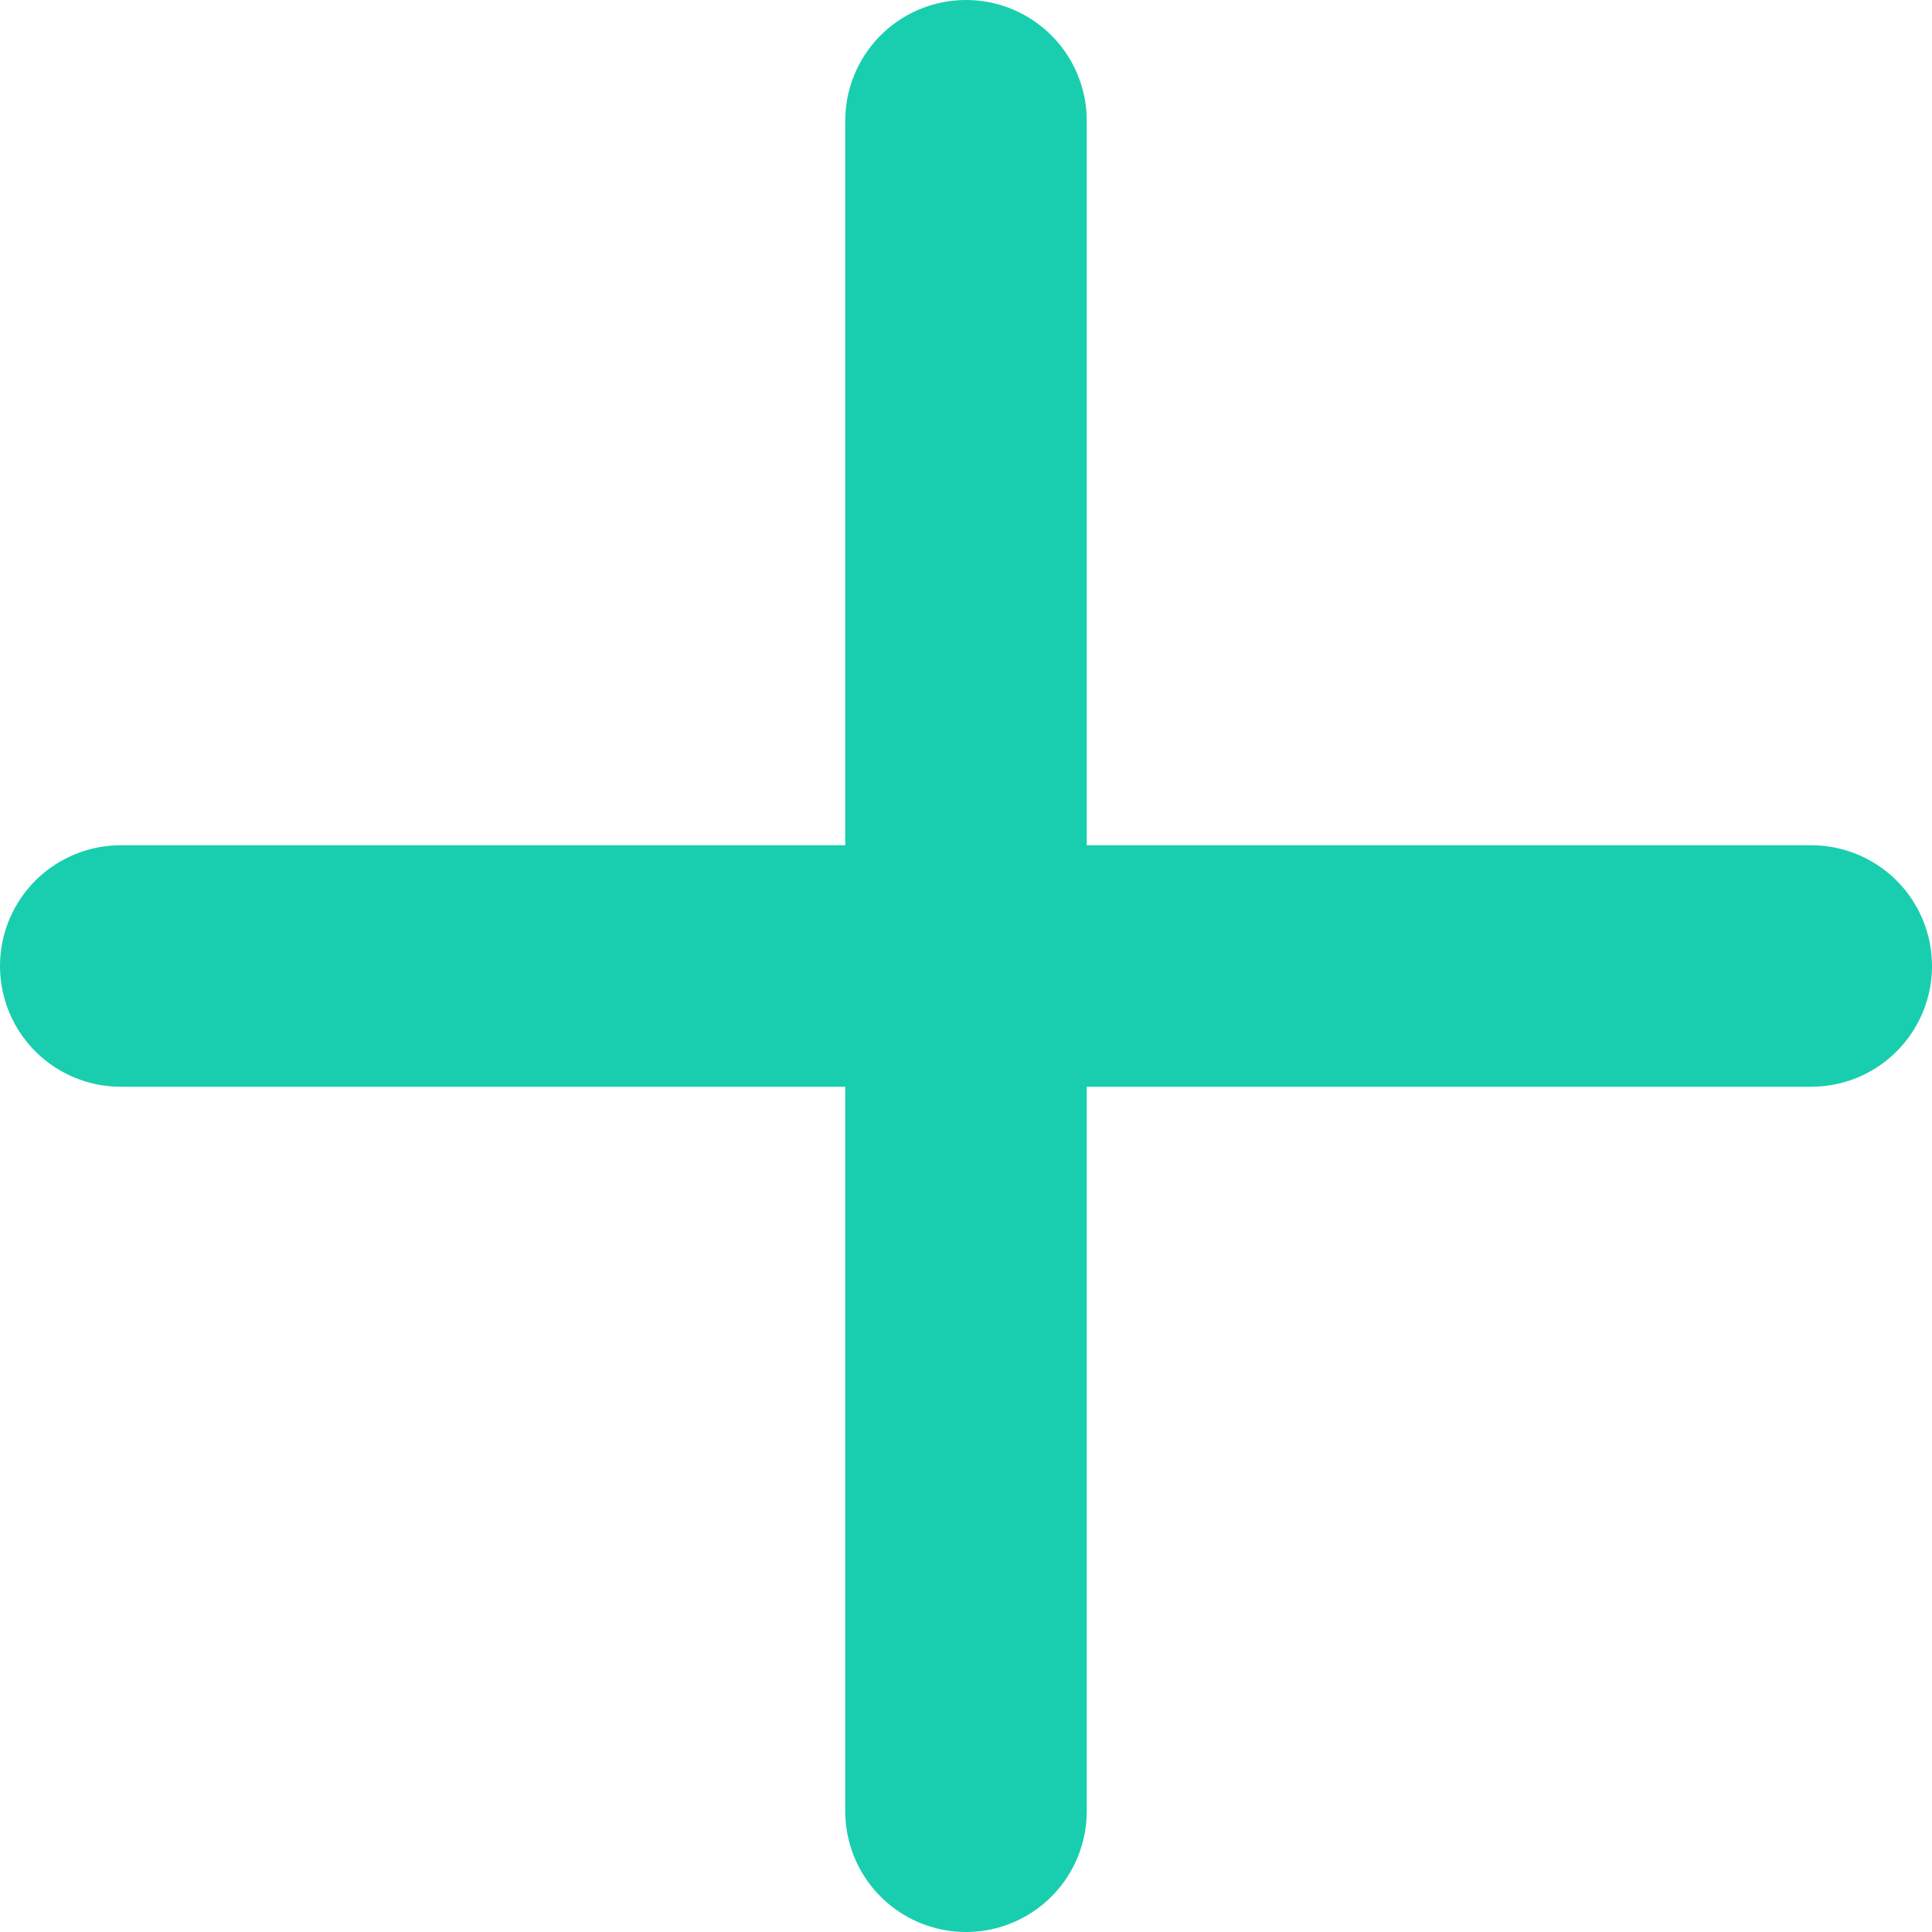
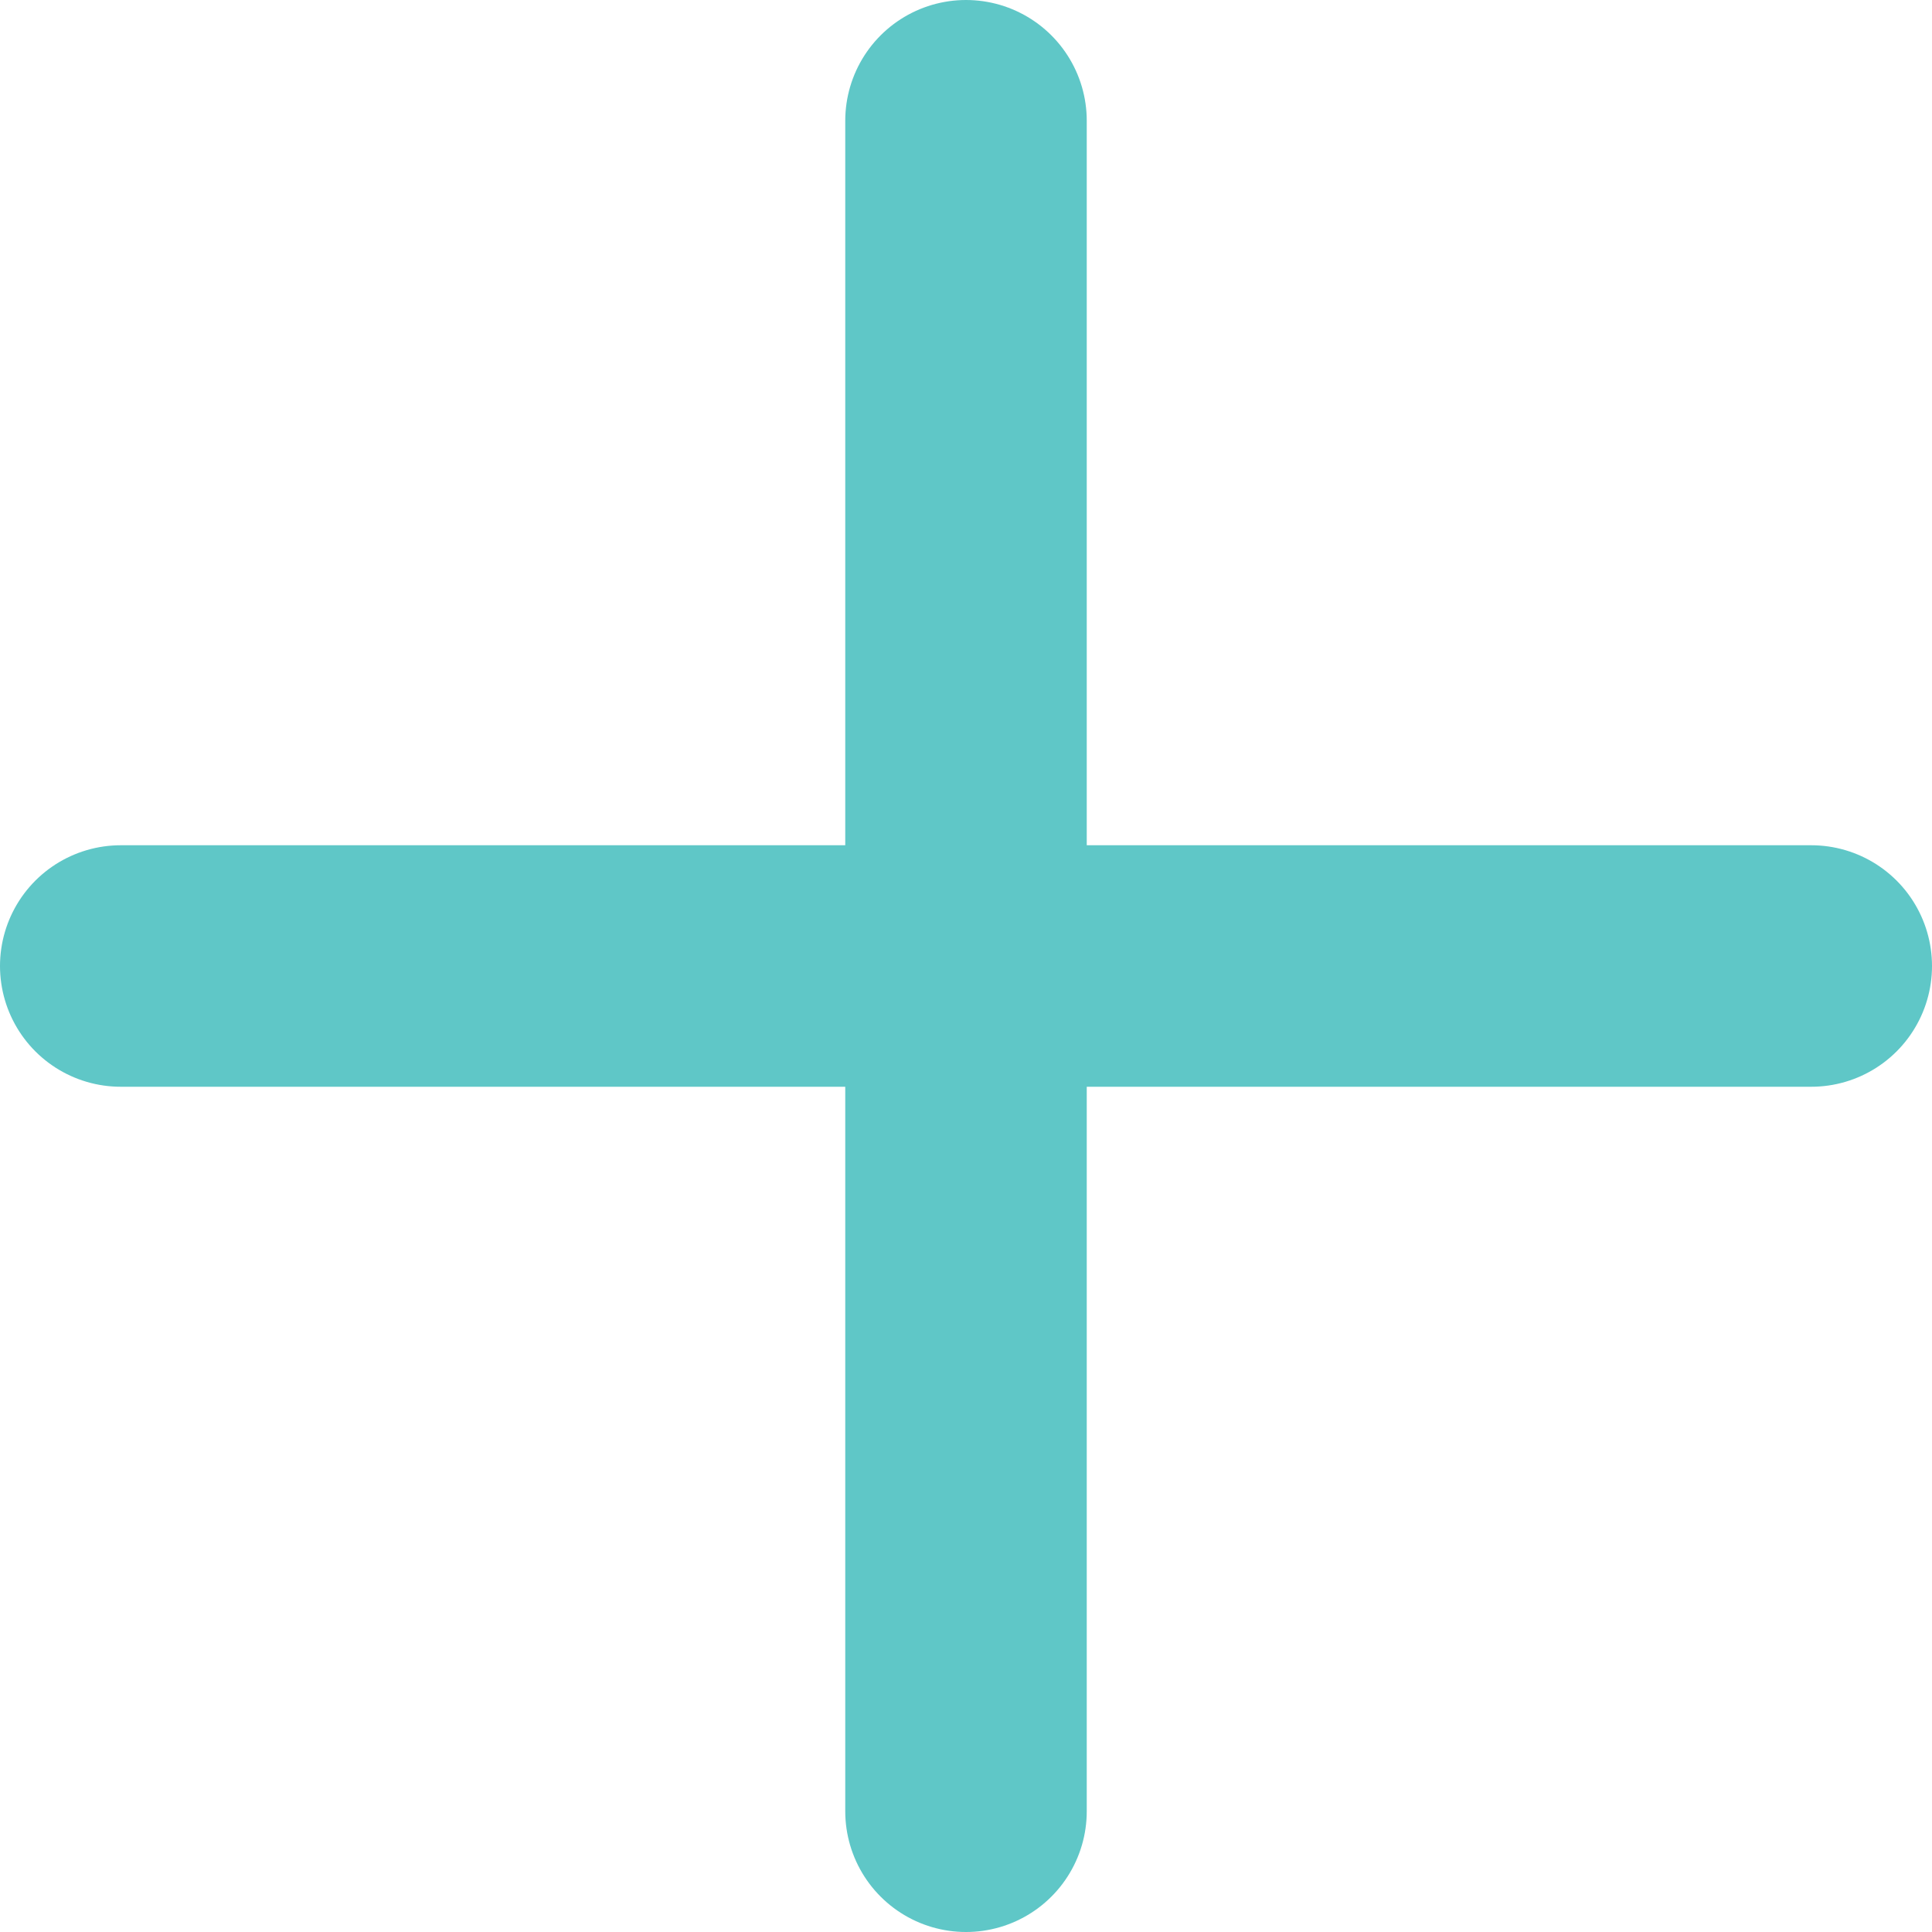
<svg xmlns="http://www.w3.org/2000/svg" width="16" height="16" viewBox="0 0 16 16">
  <g id="plus" transform="translate(-4 -4)">
-     <line id="Line_58" data-name="Line 58" y2="14" transform="translate(12 5)" fill="none" stroke="#19ceaf" stroke-linecap="round" stroke-linejoin="round" stroke-width="2" />
-     <line id="Line_59" data-name="Line 59" x2="14" transform="translate(5 12)" fill="none" stroke="#19ceaf" stroke-linecap="round" stroke-linejoin="round" stroke-width="2" />
+     <line id="Line_58" data-name="Line 58" y2="14" transform="translate(12 5)" fill="none" stroke="#5fc7c7" stroke-linecap="round" stroke-linejoin="round" stroke-width="2" />
+     <line id="Line_59" data-name="Line 59" x2="14" transform="translate(5 12)" fill="none" stroke="#5fc7c7" stroke-linecap="round" stroke-linejoin="round" stroke-width="2" />
  </g>
</svg>
